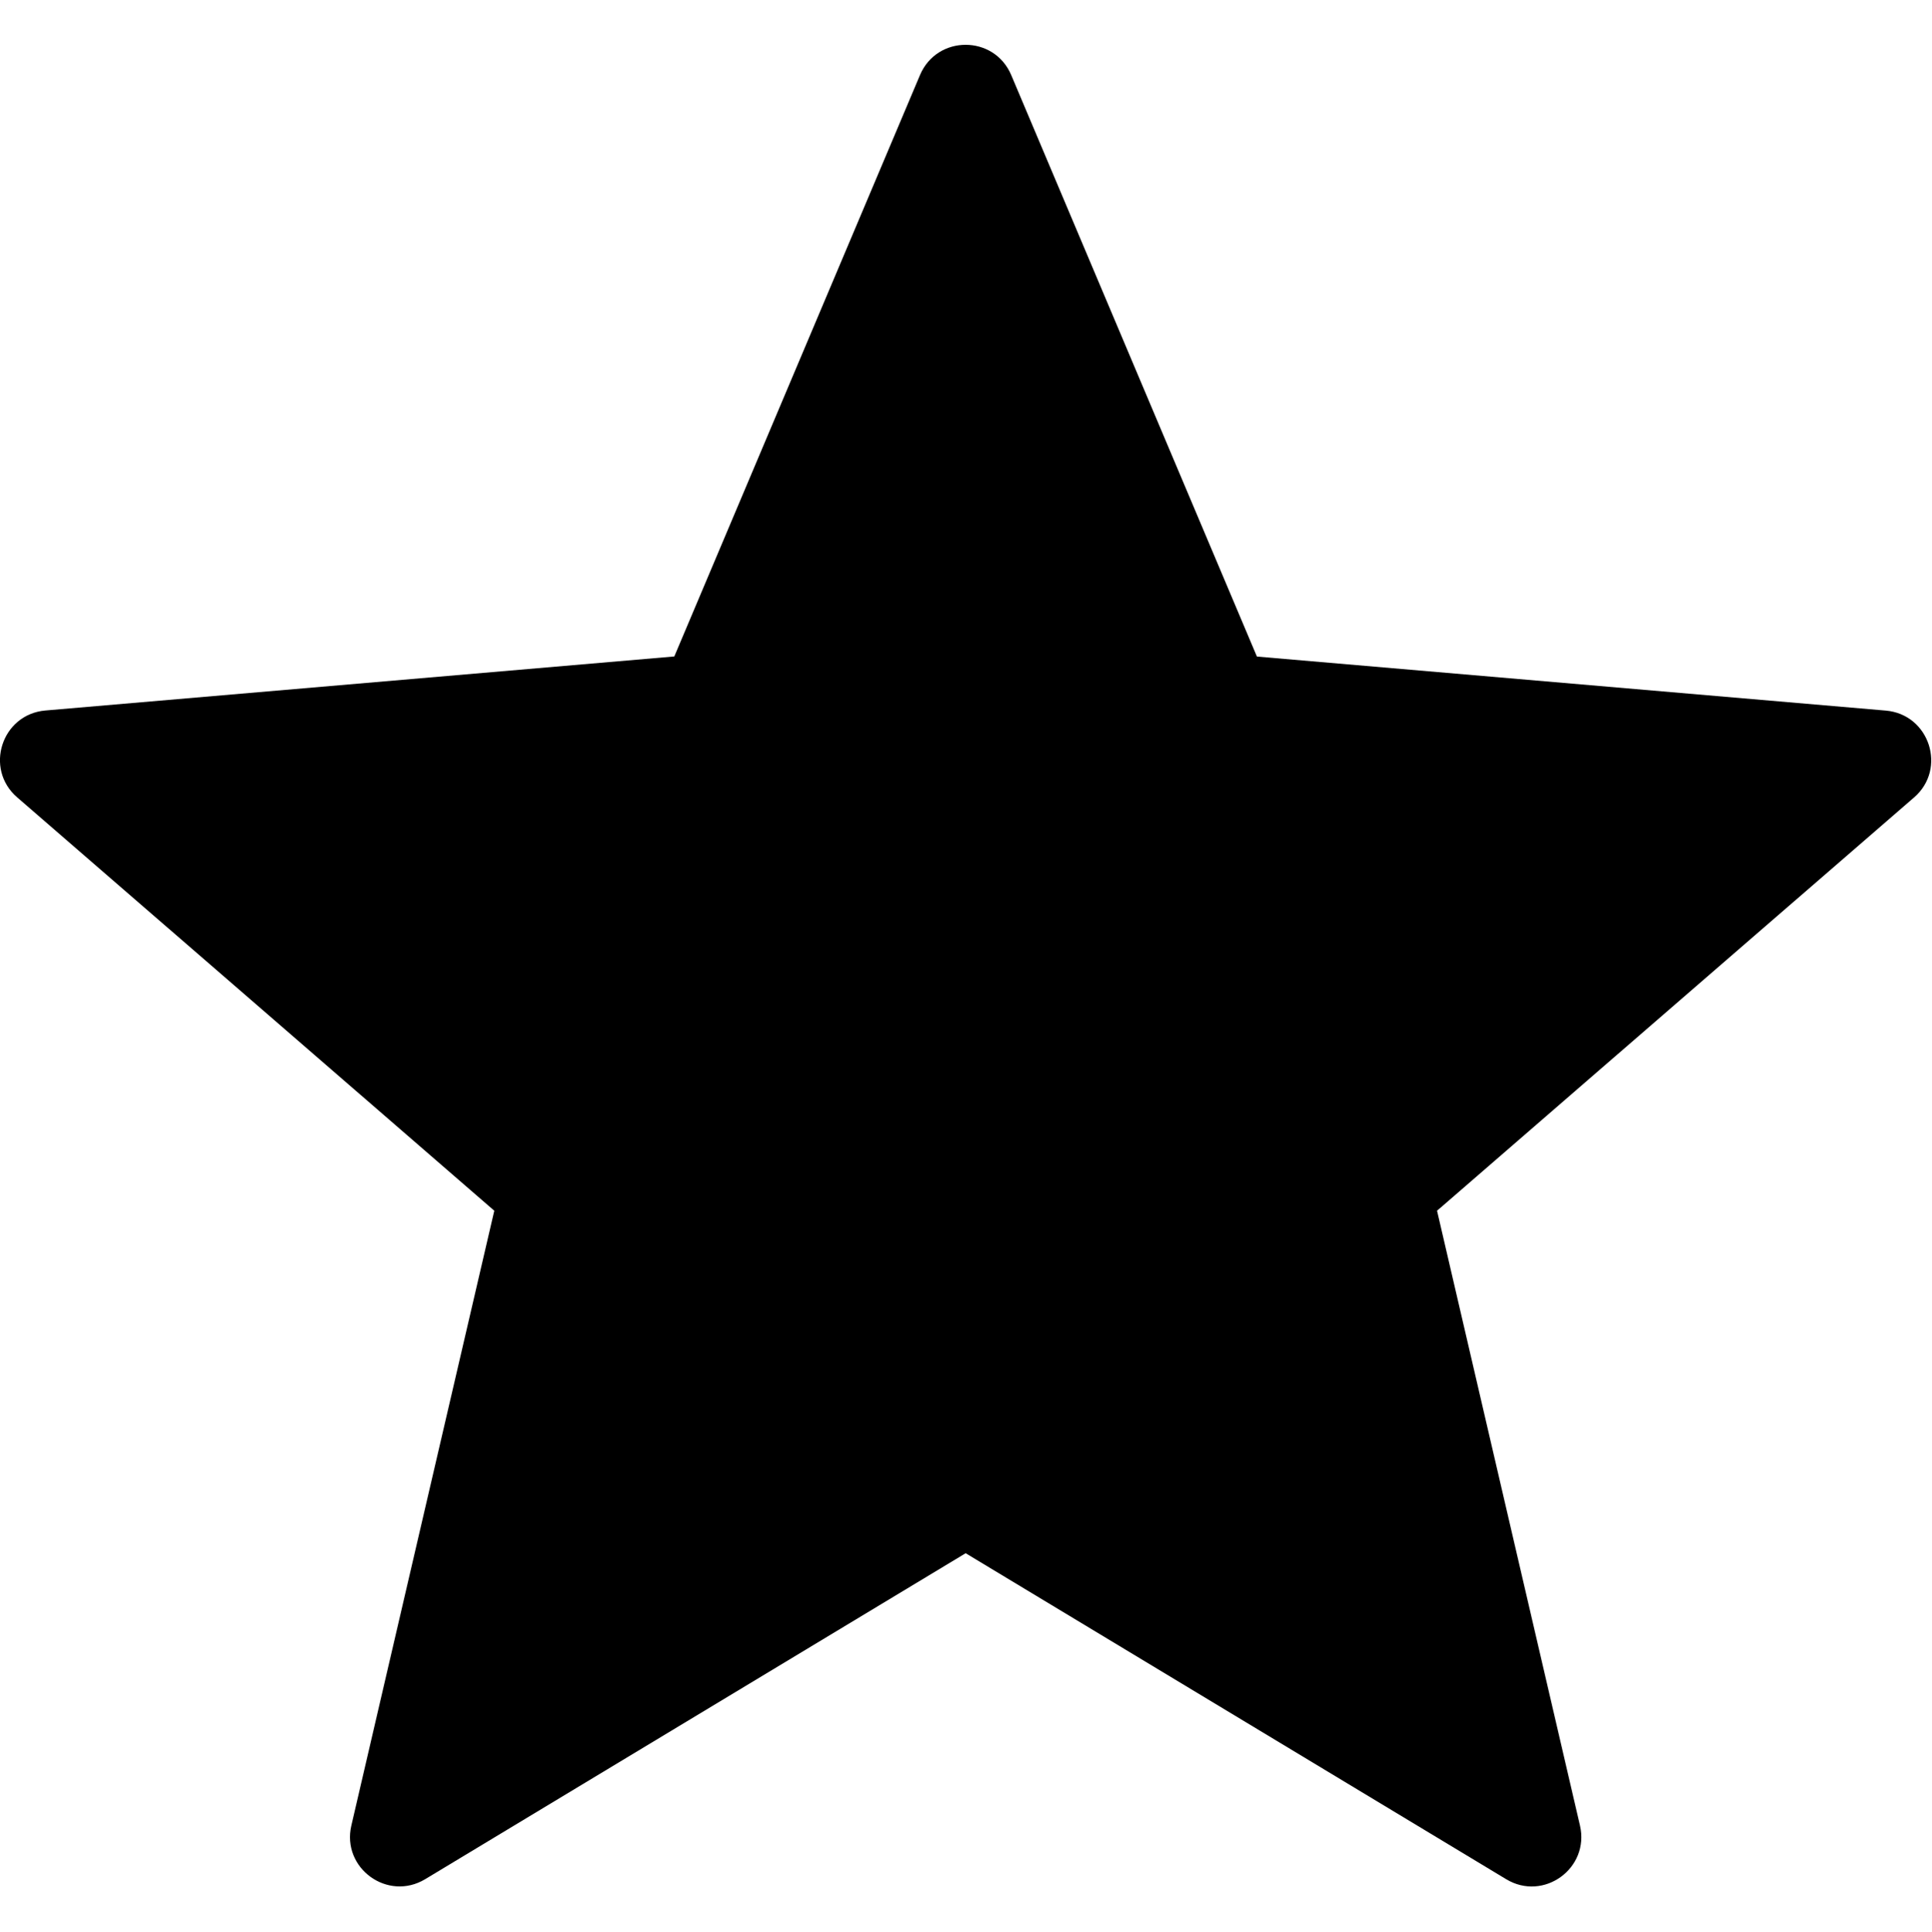
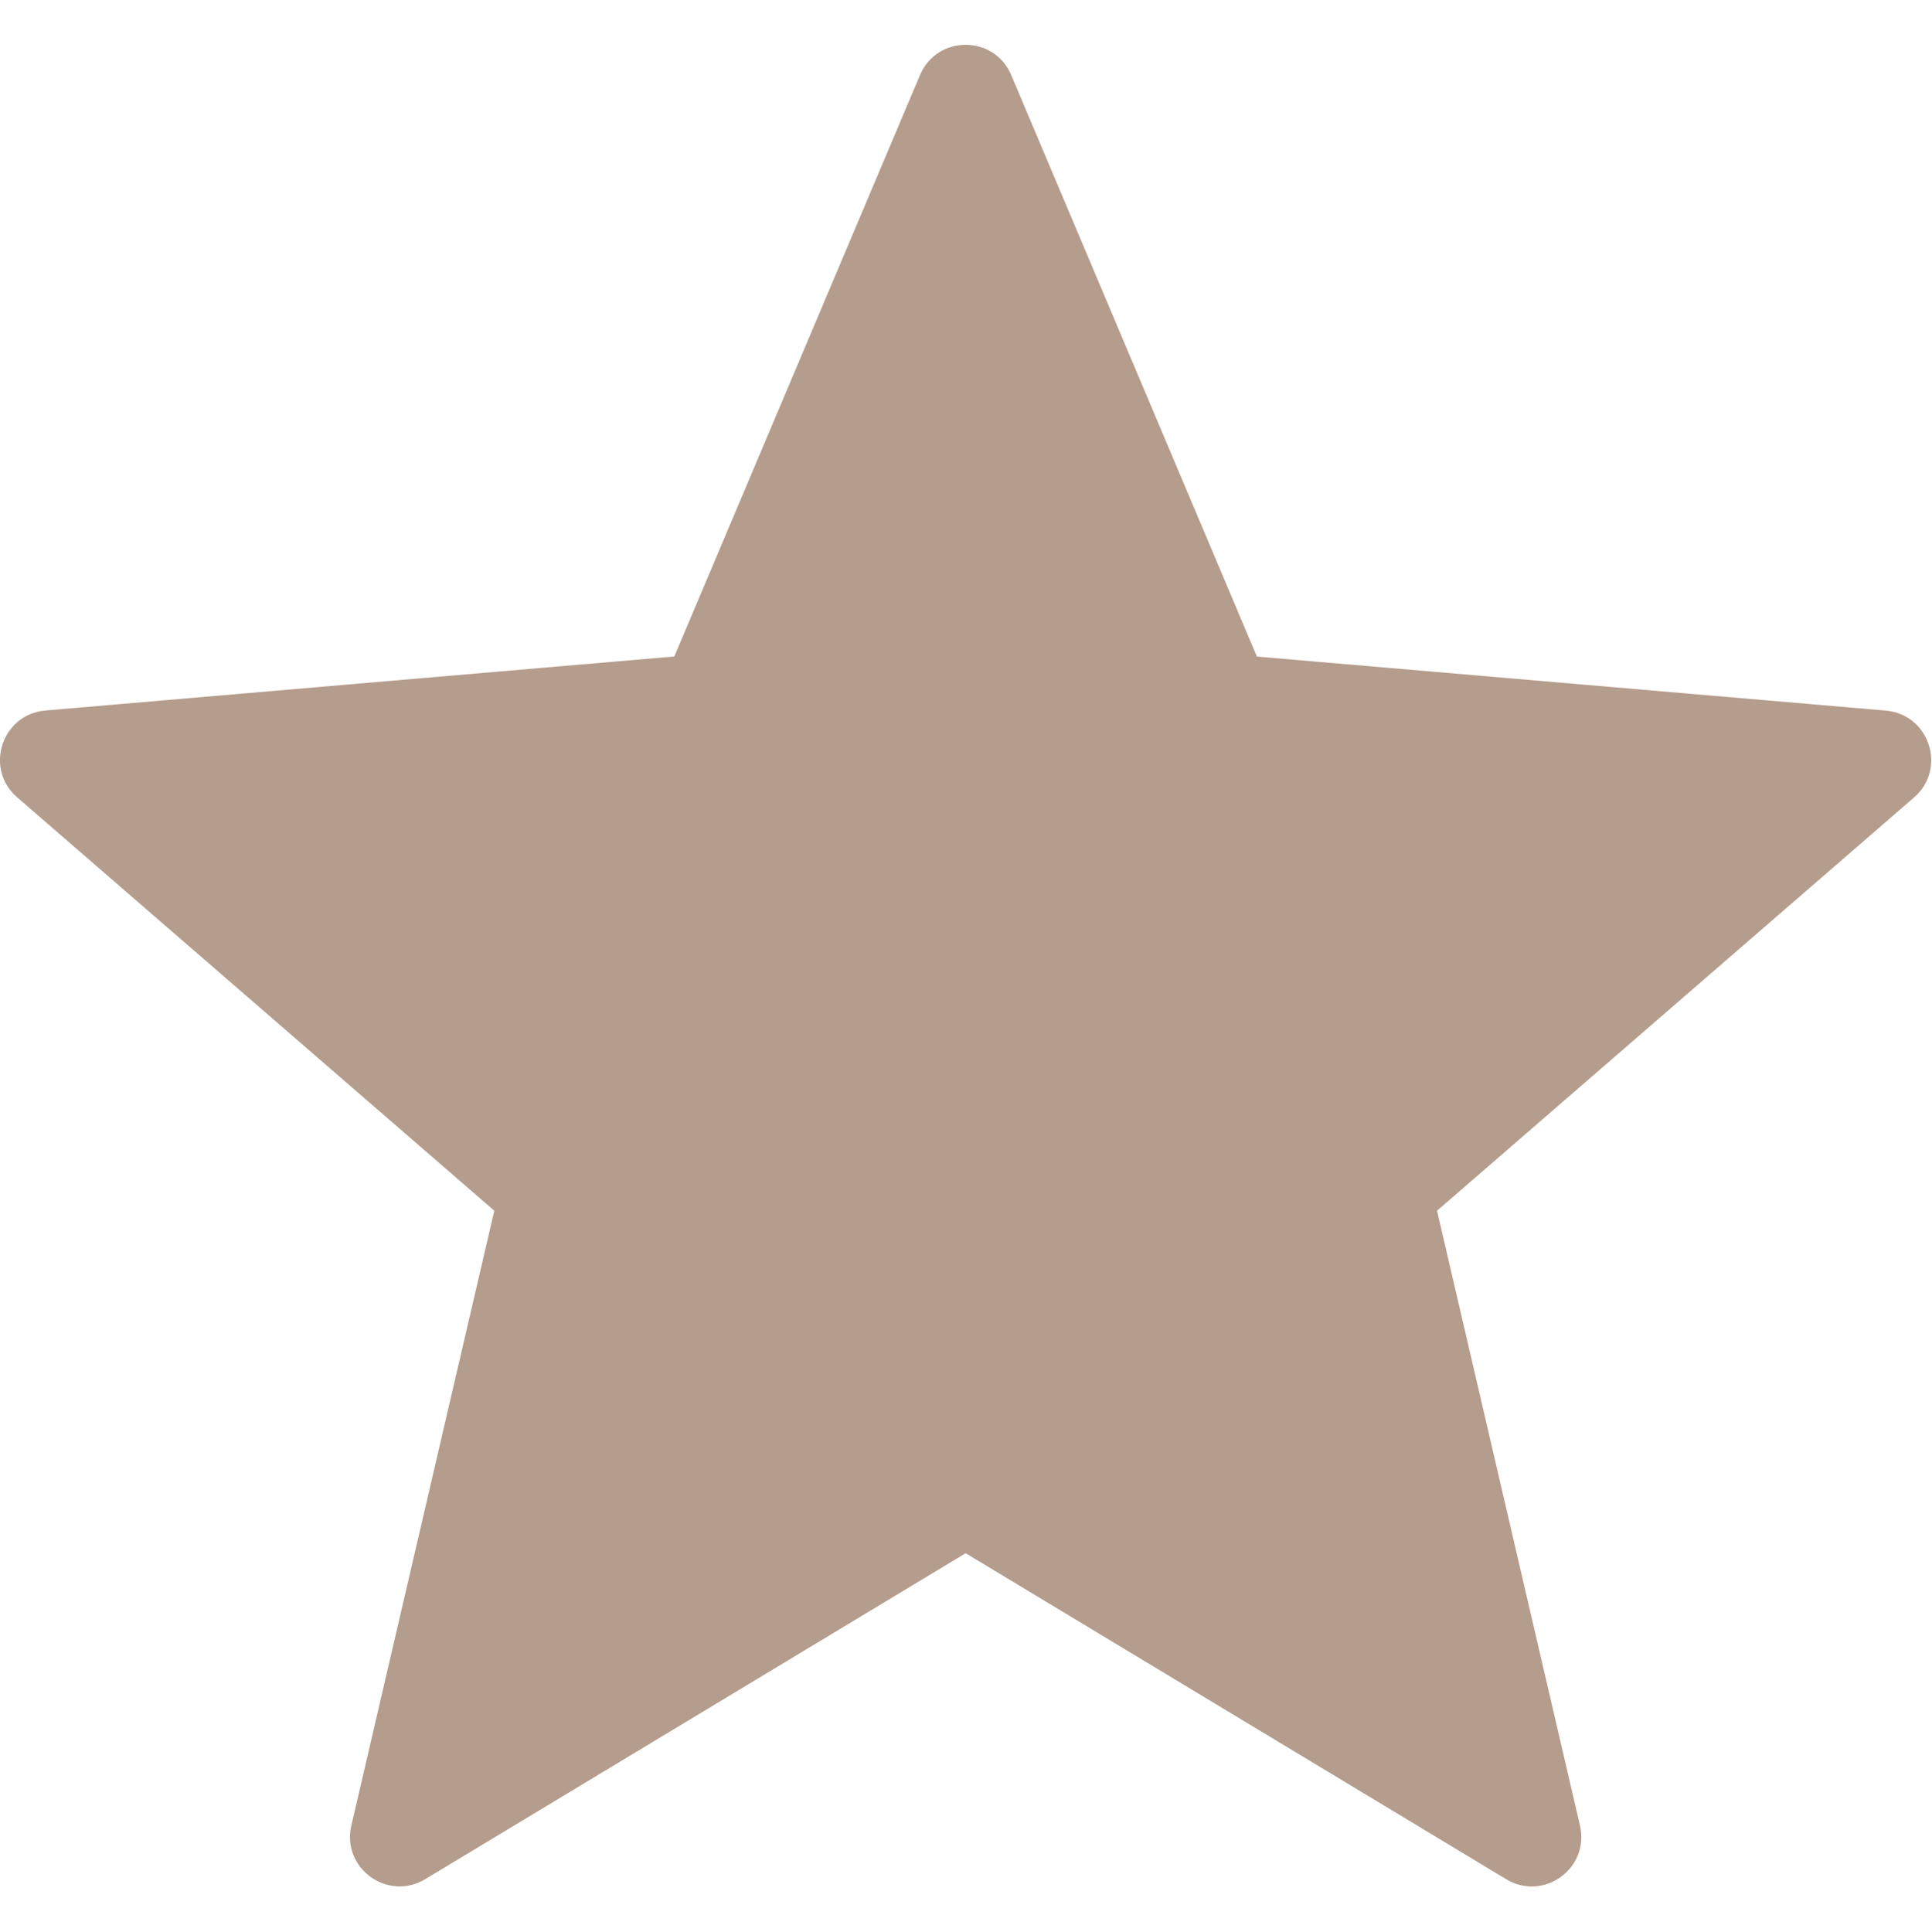
<svg xmlns="http://www.w3.org/2000/svg" enable-background="new 0 0 19.481 19.481" viewBox="0 0 19.481 19.481">
-   <path d="m10.201.758 2.478 5.865 6.344.545c.44.038.619.587.285.876l-4.812 4.169 1.442 6.202c.1.431-.367.77-.745.541l-5.452-3.288-5.452 3.288c-.379.228-.845-.111-.745-.541l1.442-6.202-4.813-4.17c-.334-.289-.156-.838.285-.876l6.344-.545 2.478-5.864c.172-.408.749-.408.921 0z" />
+   <path fill="#b59d8d" d="m10.201.758 2.478 5.865 6.344.545c.44.038.619.587.285.876l-4.812 4.169 1.442 6.202c.1.431-.367.77-.745.541l-5.452-3.288-5.452 3.288c-.379.228-.845-.111-.745-.541l1.442-6.202-4.813-4.17c-.334-.289-.156-.838.285-.876l6.344-.545 2.478-5.864c.172-.408.749-.408.921 0z" />
</svg>
